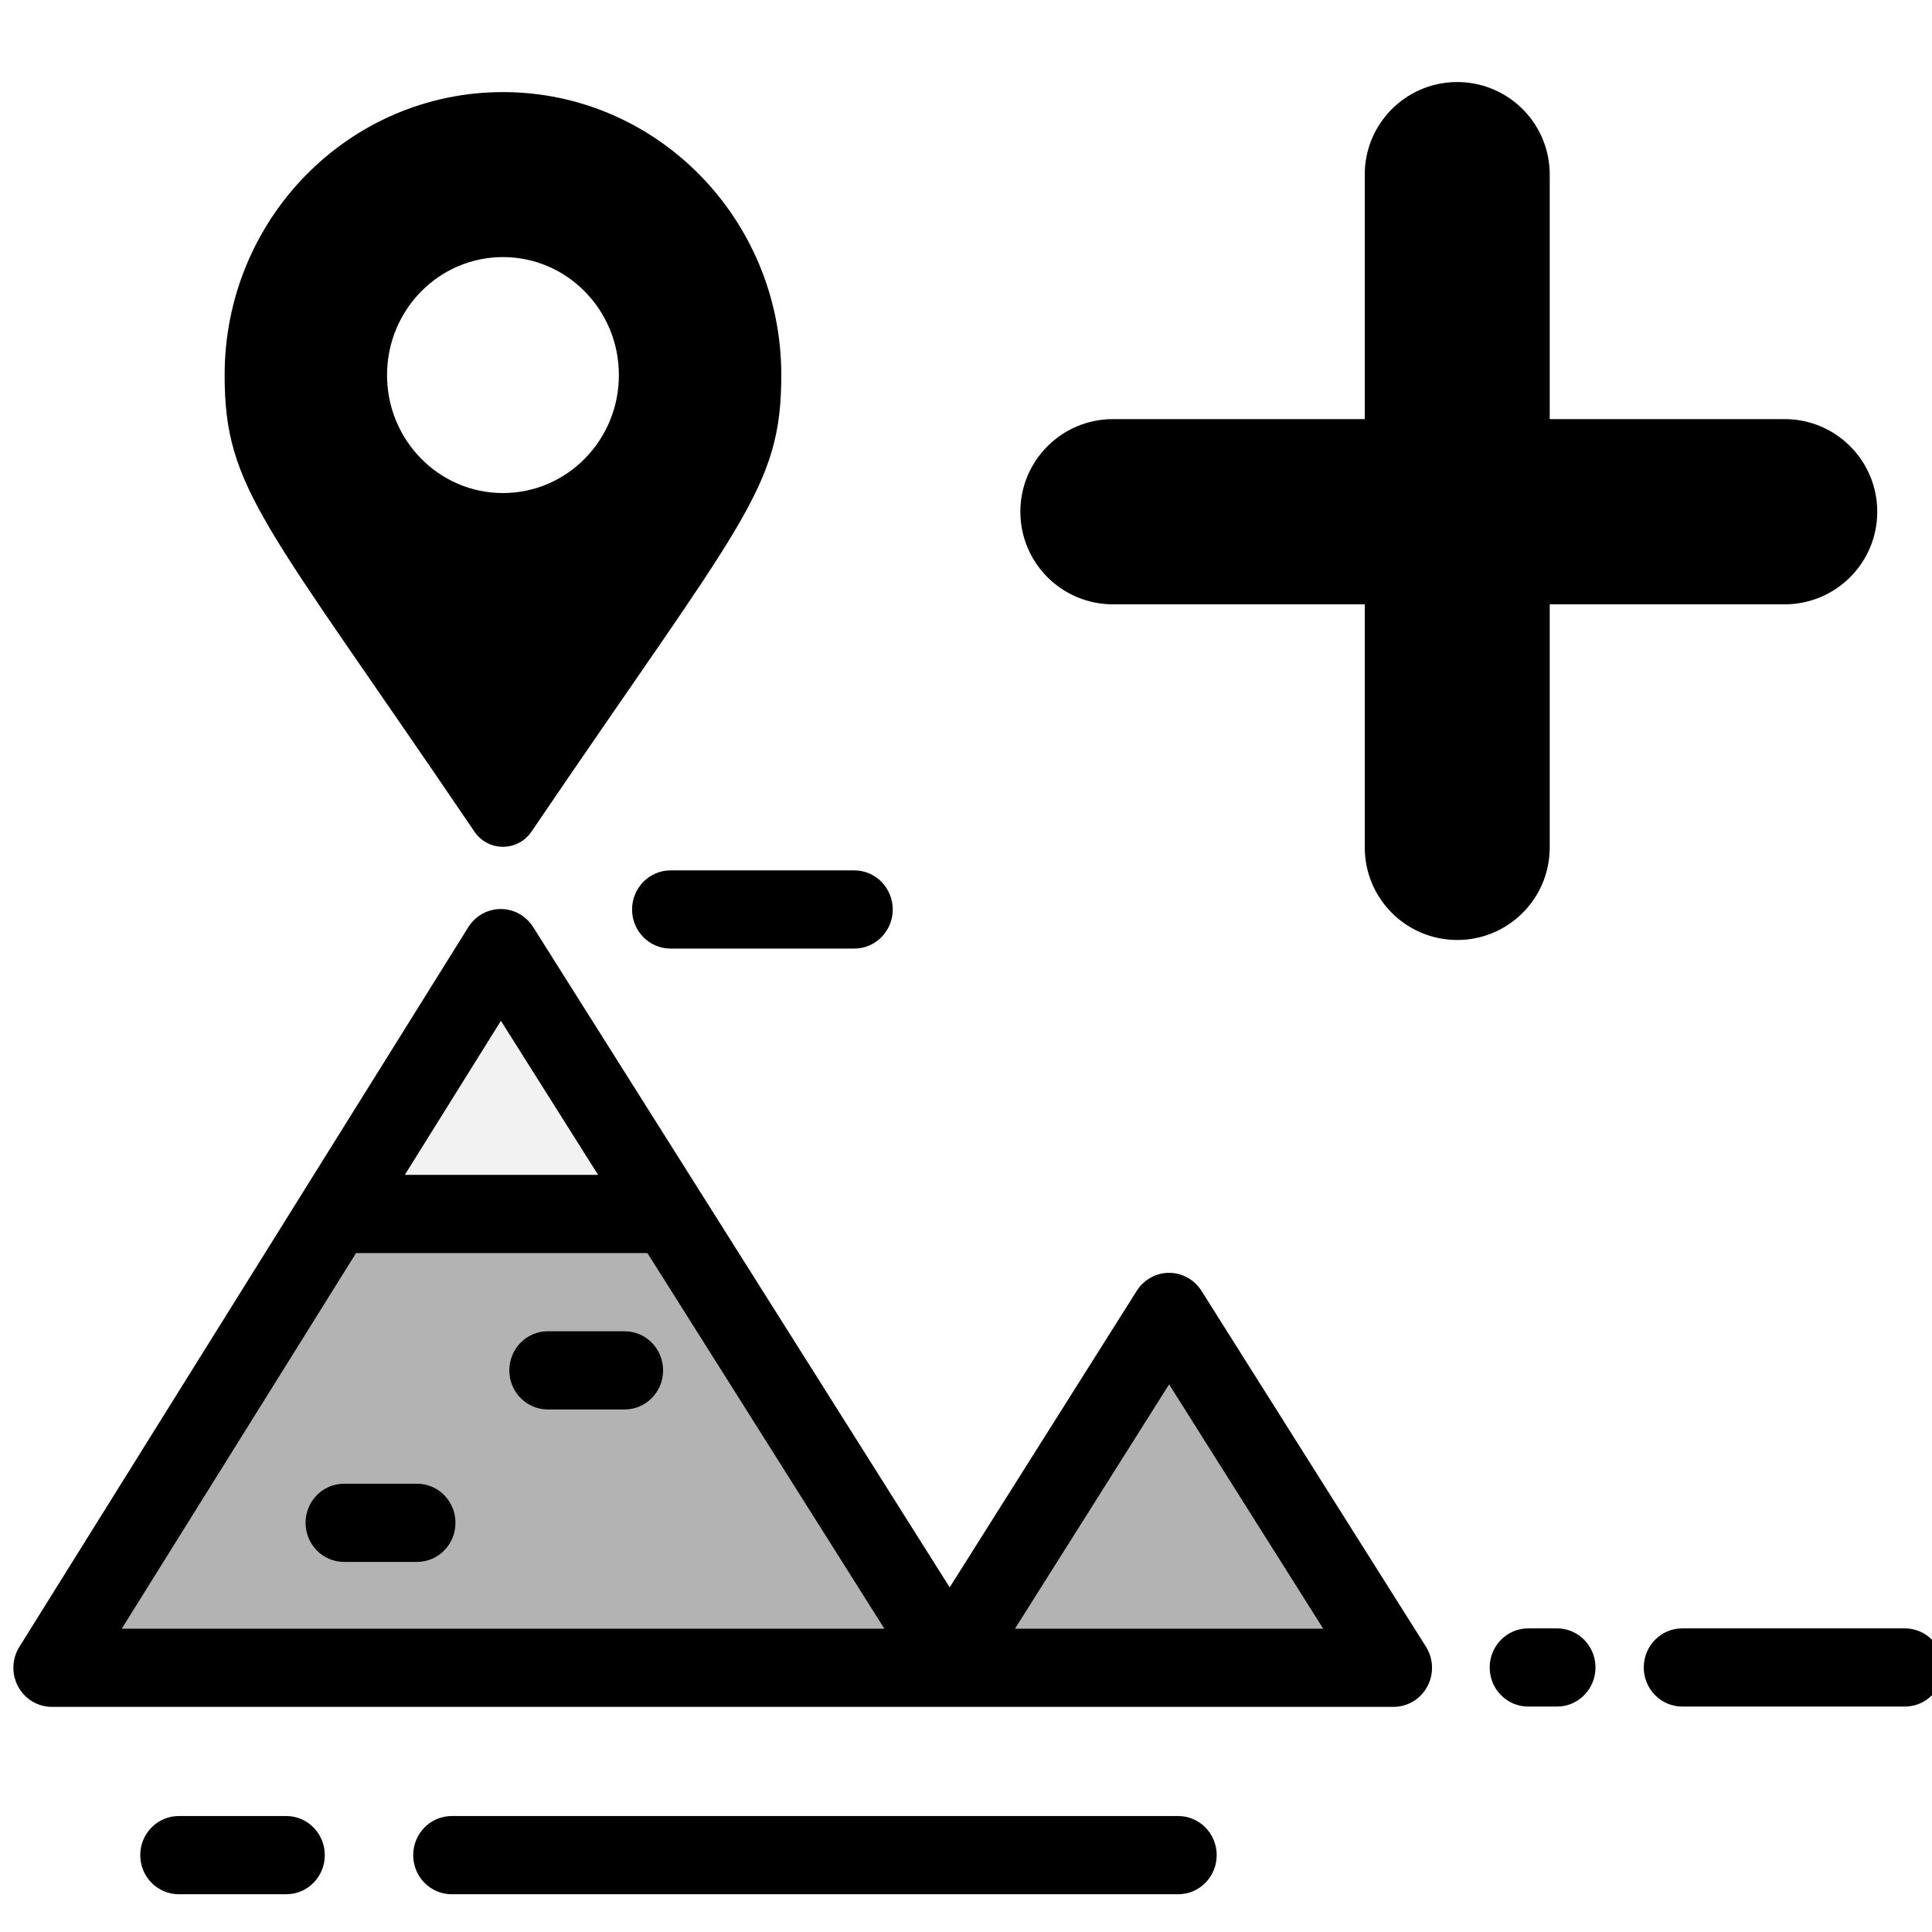
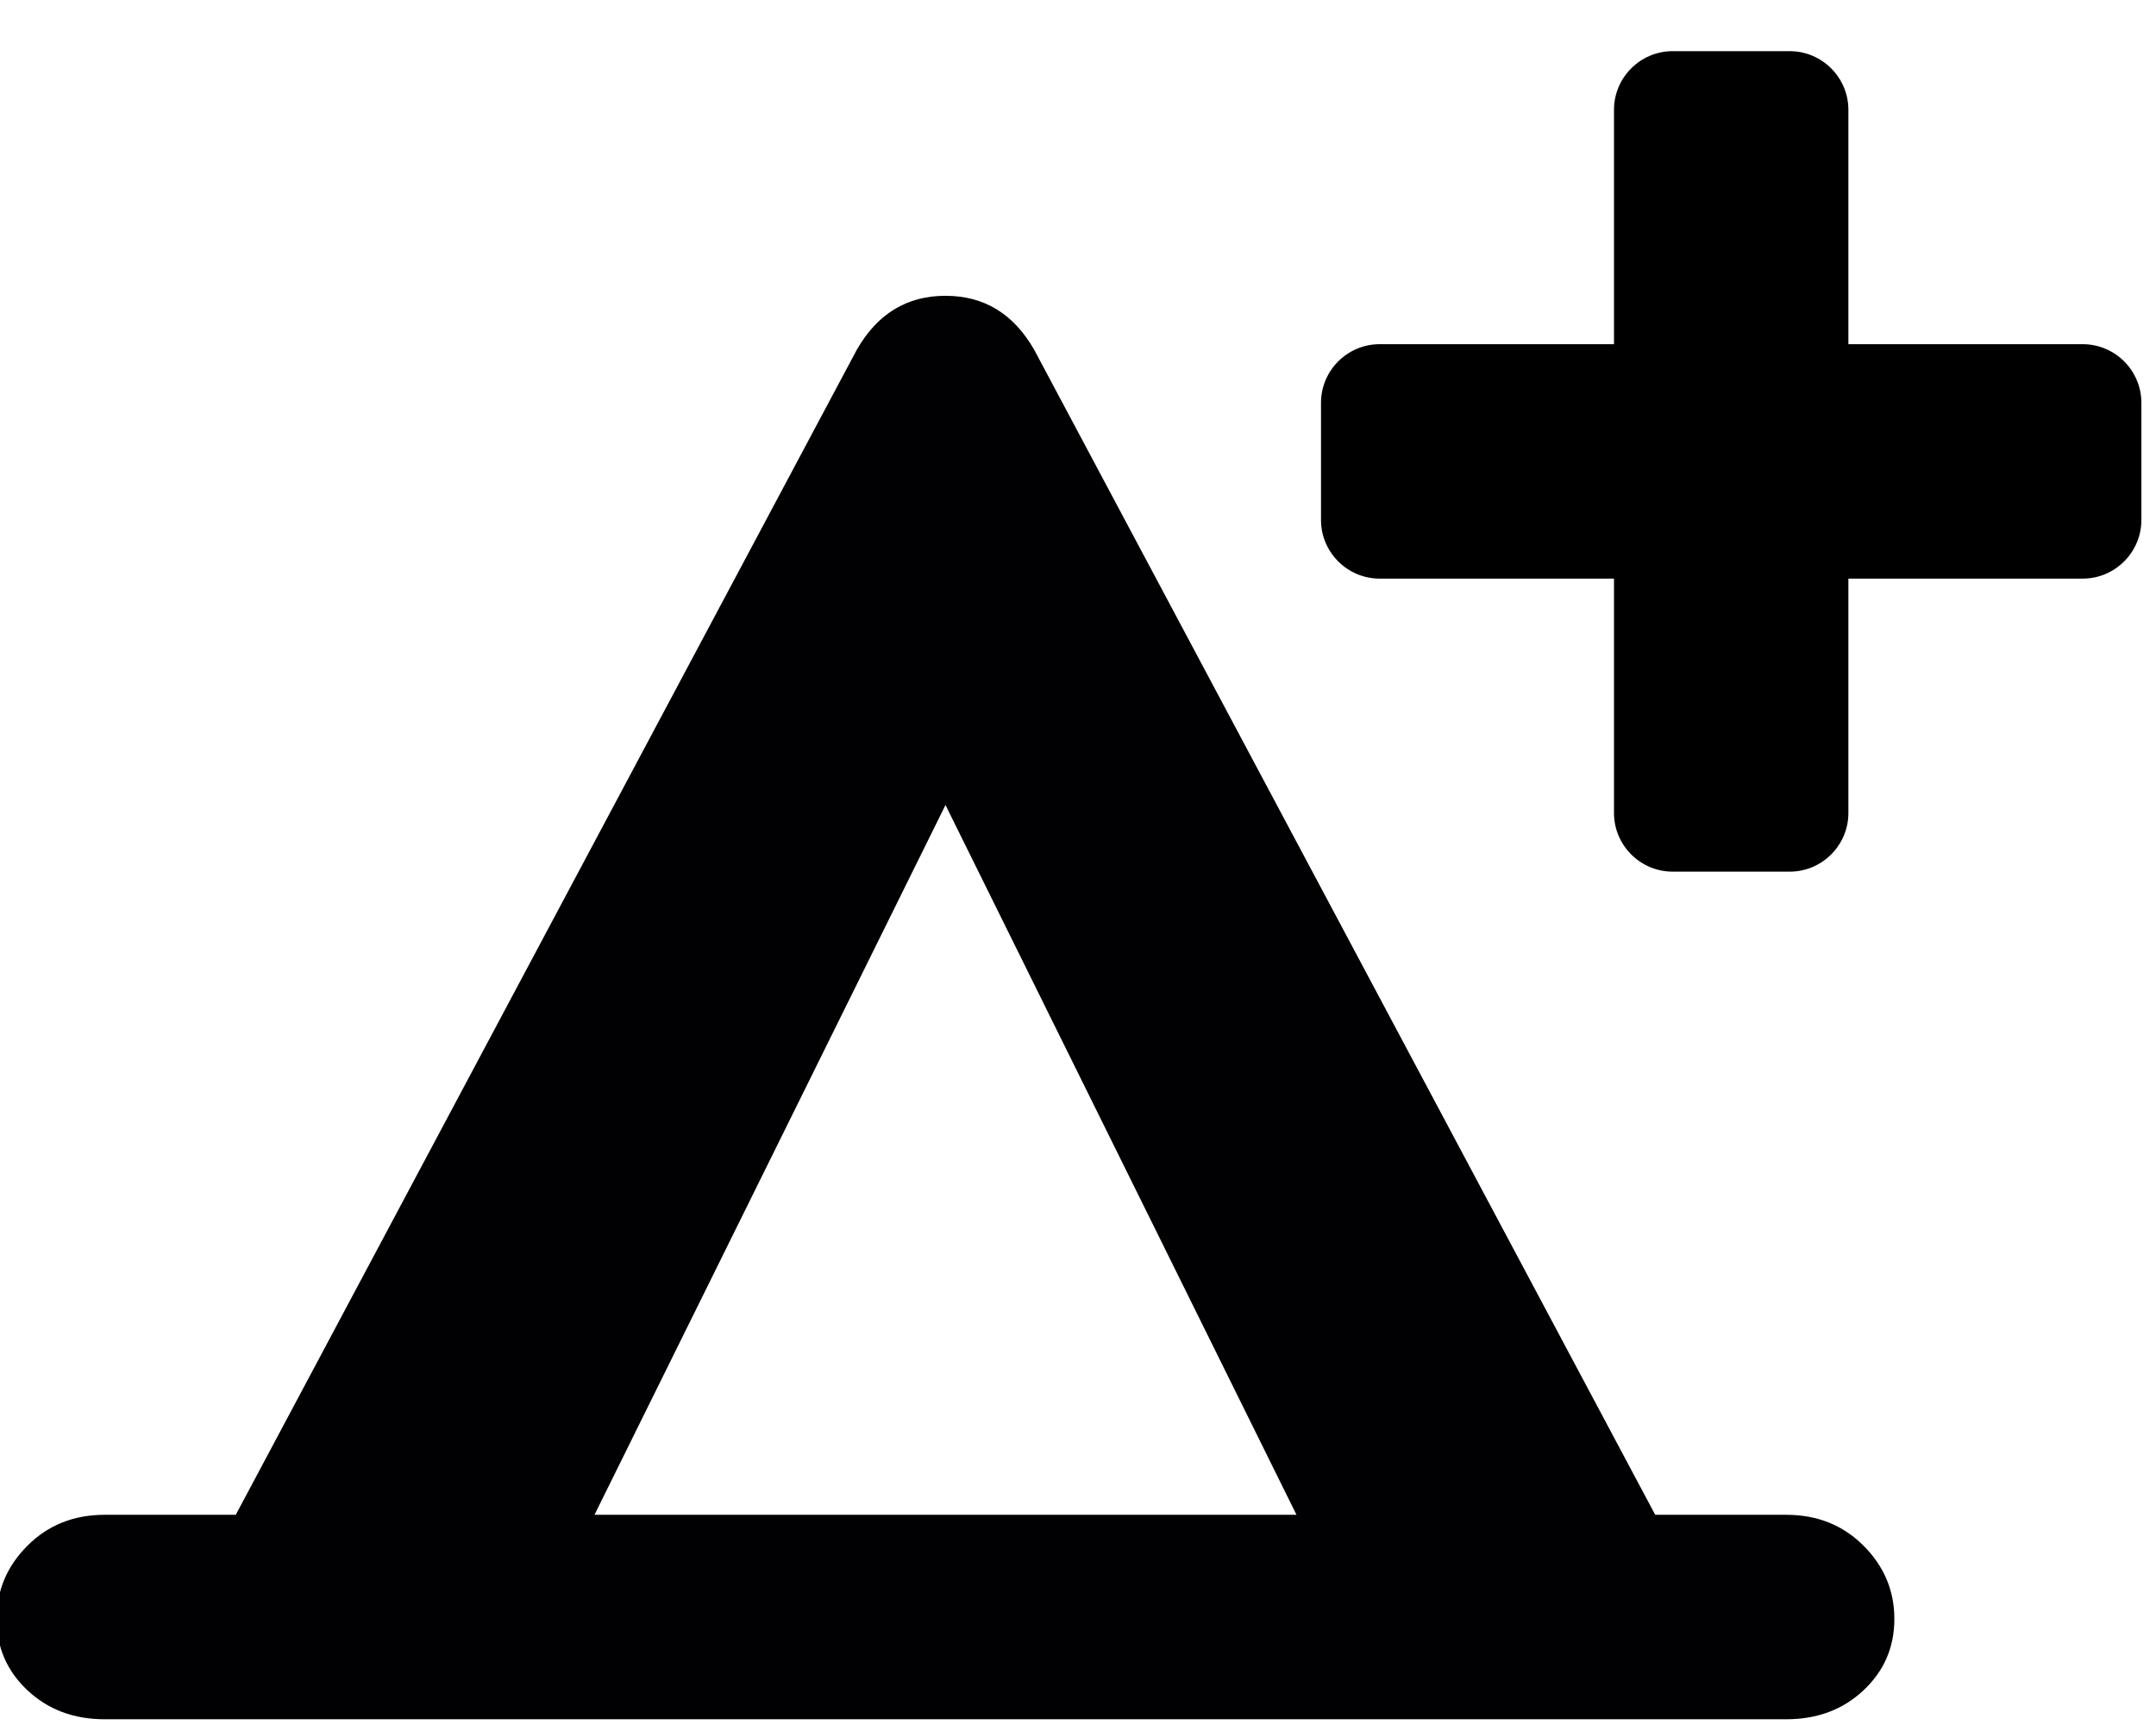
- <svg xmlns="http://www.w3.org/2000/svg" width="15px" height="15px" enable-background="new 0 0 15 15" version="1.1" viewBox="0 0 15 15" id="svg30">
-   <defs id="defs34" />
-   <path d="m3.683 6.456c-1.635-2.411-1.939-2.658-1.939-3.544 0-1.214 0.967-2.197 2.161-2.197 1.193 0 2.161 0.984 2.161 2.197 0 0.886-0.304 1.133-1.939 3.544-0.107 0.158-0.337 0.158-0.444 0zm0.222-2.628c0.497 0 0.9-0.41 0.9-0.916 0-0.506-0.403-0.916-0.9-0.916-0.497 0-0.9 0.41-0.9 0.916 0 0.506 0.403 0.916 0.9 0.916z" fill="currentColor" stroke-width=".011" id="path2" />
-   <g transform="matrix(-.029266 0 0 .02976 15.088 1.6157)" id="g24">
-     <polygon points="426.7 262.42 382.7 193.06 338.22 262.42" fill="#f2f2f2" id="polygon4" />
-     <polygon points="263.61 378.73 205.4 287.98 145.85 380.81 501.8 380.81 426.7 262.42 338.22 262.42" fill="#b3b3b3" id="polygon6" />
-     <path d="m110.15 370.53h-7.672c-5.632 0-10.199 4.566-10.199 10.199s4.567 10.199 10.199 10.199h7.672c5.632 0 10.199-4.566 10.199-10.199s-4.567-10.199-10.199-10.199z" id="path8" />
-     <path d="m69.274 370.53h-59.075c-5.632 0-10.199 4.566-10.199 10.199s4.567 10.199 10.199 10.199h59.075c5.632 0 10.199-4.566 10.199-10.199s-4.567-10.199-10.199-10.199z" id="path10" />
-     <path d="m395.73 419.49h-192.76c-5.632 0-10.199 4.566-10.199 10.199s4.567 10.199 10.199 10.199h192.76c5.632 0 10.199-4.566 10.199-10.199s-4.567-10.199-10.199-10.199z" id="path12" />
-     <path d="m468.14 419.49h-28.558c-5.632 0-10.199 4.566-10.199 10.199s4.567 10.199 10.199 10.199h28.558c5.632 0 10.199-4.566 10.199-10.199s-4.567-10.199-10.199-10.199z" id="path14" />
-     <path d="m288.91 193.18h48.756c5.632 0 10.199-4.566 10.199-10.199s-4.567-10.199-10.199-10.199h-48.756c-5.632 0-10.199 4.566-10.199 10.199 0 5.632 4.566 10.199 10.199 10.199z" id="path16" />
-     <path d="m510.41 375.35-75.103-118.4-43.994-69.355c-1.865-2.941-5.104-4.727-8.587-4.737h-0.025c-3.473 0-6.709 1.768-8.585 4.693l-110.51 172.28-49.626-77.363c-1.876-2.924-5.111-4.693-8.585-4.693s-6.709 1.769-8.585 4.693l-59.548 92.832c-2.014 3.139-2.153 7.126-0.364 10.399 1.788 3.272 5.22 5.308 8.949 5.308h355.95c3.72 0 7.145-2.026 8.938-5.285 1.791-3.259 1.667-7.236-0.326-10.377zm-345.9-4.736 40.889-63.743 40.89 63.743zm218.15-158.59 25.494 40.191h-51.275zm-101.73 158.59 62.861-97.997h77.3l62.163 97.997z" id="path18" />
-     <path d="m370.23 293.02h-20.398c-5.632 0-10.199 4.566-10.199 10.199s4.567 10.199 10.199 10.199h20.398c5.632 0 10.199-4.566 10.199-10.199s-4.567-10.199-10.199-10.199z" id="path20" />
-     <path d="m394.71 342.99c0 5.633 4.567 10.199 10.199 10.199h19.378c5.632 0 10.199-4.566 10.199-10.199s-4.567-10.199-10.199-10.199h-19.378c-5.632 0-10.199 4.566-10.199 10.199z" id="path22" />
+ <svg xmlns="http://www.w3.org/2000/svg" aria-hidden="true" focusable="false" data-prefix="fas" data-icon="user-plus" class="svg-inline--fa fa-user-plus fa-w-20" role="img" viewBox="0 0 640 512" version="1.1" id="svg4">
+   <defs id="defs8" />
+   <path d="m 618.266,102.16 h -69.579 V 32.581 c 0,-9.567 -7.828,-17.395 -17.395,-17.395 h -34.789 c -9.567,0 -17.395,7.828 -17.395,17.395 v 69.579 h -69.579 c -9.567,0 -17.395,7.828 -17.395,17.395 v 34.789 c 0,9.567 7.828,17.395 17.395,17.395 h 69.579 v 69.579 c 0,9.567 7.828,17.395 17.395,17.395 h 34.789 c 9.567,0 17.395,-7.828 17.395,-17.395 V 171.738 h 69.579 c 9.567,0 17.395,-7.828 17.395,-17.395 v -34.789 c 0,-9.567 -7.828,-17.395 -17.395,-17.395 z" id="path2" style="fill:currentColor;stroke-width:1.087" />
+   <g transform="matrix(1.144988,0,0,1.144988,-1.001639,17.3788)" id="g6">
+     <g id="g4">
+       <path style="fill:#010002" d="m 484,385.5 c -5.333,-5.333 -12,-8 -20,-8 H 430 L 269,75.5 c -5.333,-9.333 -13,-14 -23,-14 -10,0 -17.667,4.667 -23,14 L 62,377.5 H 28 c -8,0 -14.667,2.667 -20,8 -5.333,5.333 -8,11.667 -8,19 0,7.333 2.667,13.5 8,18.5 5.333,5 12,7.5 20,7.5 h 50 336 50 c 8,0 14.667,-2.5 20,-7.5 5.333,-5 8,-11.167 8,-18.5 0,-7.334 -2.667,-13.667 -8,-19 z m -329,-8 91,-184 91,184 z" id="path2-4" />
+     </g>
  </g>
-   <path style="color:#000000;font-style:normal;font-variant:normal;font-weight:normal;font-stretch:normal;font-size:medium;line-height:normal;font-family:sans-serif;font-variant-ligatures:normal;font-variant-position:normal;font-variant-caps:normal;font-variant-numeric:normal;font-variant-alternates:normal;font-feature-settings:normal;text-indent:0;text-align:start;text-decoration:none;text-decoration-line:none;text-decoration-style:solid;text-decoration-color:#000000;letter-spacing:normal;word-spacing:normal;text-transform:none;writing-mode:lr-tb;direction:ltr;text-orientation:mixed;dominant-baseline:auto;baseline-shift:baseline;text-anchor:start;white-space:normal;shape-padding:0;clip-rule:nonzero;display:inline;overflow:visible;visibility:visible;opacity:1;isolation:auto;mix-blend-mode:normal;color-interpolation:sRGB;color-interpolation-filters:linearRGB;solid-color:#000000;solid-opacity:1;vector-effect:none;fill:#000000;fill-opacity:1;fill-rule:nonzero;stroke:none;stroke-width:1.436;stroke-linecap:round;stroke-linejoin:miter;stroke-miterlimit:4;stroke-dasharray:none;stroke-dashoffset:0;stroke-opacity:1;color-rendering:auto;image-rendering:auto;shape-rendering:auto;text-rendering:auto;enable-background:accumulate" d="m 8.641,3.254 a 0.719,0.719 0 1 0 0,1.438 h 5.215 a 0.719,0.719 0 1 0 0,-1.438 z" id="path26" />
-   <path style="color:#000000;font-style:normal;font-variant:normal;font-weight:normal;font-stretch:normal;font-size:medium;line-height:normal;font-family:sans-serif;font-variant-ligatures:normal;font-variant-position:normal;font-variant-caps:normal;font-variant-numeric:normal;font-variant-alternates:normal;font-feature-settings:normal;text-indent:0;text-align:start;text-decoration:none;text-decoration-line:none;text-decoration-style:solid;text-decoration-color:#000000;letter-spacing:normal;word-spacing:normal;text-transform:none;writing-mode:lr-tb;direction:ltr;text-orientation:mixed;dominant-baseline:auto;baseline-shift:baseline;text-anchor:start;white-space:normal;shape-padding:0;clip-rule:nonzero;display:inline;overflow:visible;visibility:visible;opacity:1;isolation:auto;mix-blend-mode:normal;color-interpolation:sRGB;color-interpolation-filters:linearRGB;solid-color:#000000;solid-opacity:1;vector-effect:none;fill:#000000;fill-opacity:1;fill-rule:nonzero;stroke:none;stroke-width:1.436;stroke-linecap:round;stroke-linejoin:miter;stroke-miterlimit:4;stroke-dasharray:none;stroke-dashoffset:0;stroke-opacity:1;color-rendering:auto;image-rendering:auto;shape-rendering:auto;text-rendering:auto;enable-background:accumulate" d="M 11.303,0.637 A 0.718,0.718 0 0 0 10.596,1.365 v 5.215 a 0.718,0.718 0 1 0 1.436,0 V 1.365 A 0.718,0.718 0 0 0 11.303,0.637 Z" id="path28" />
</svg>
